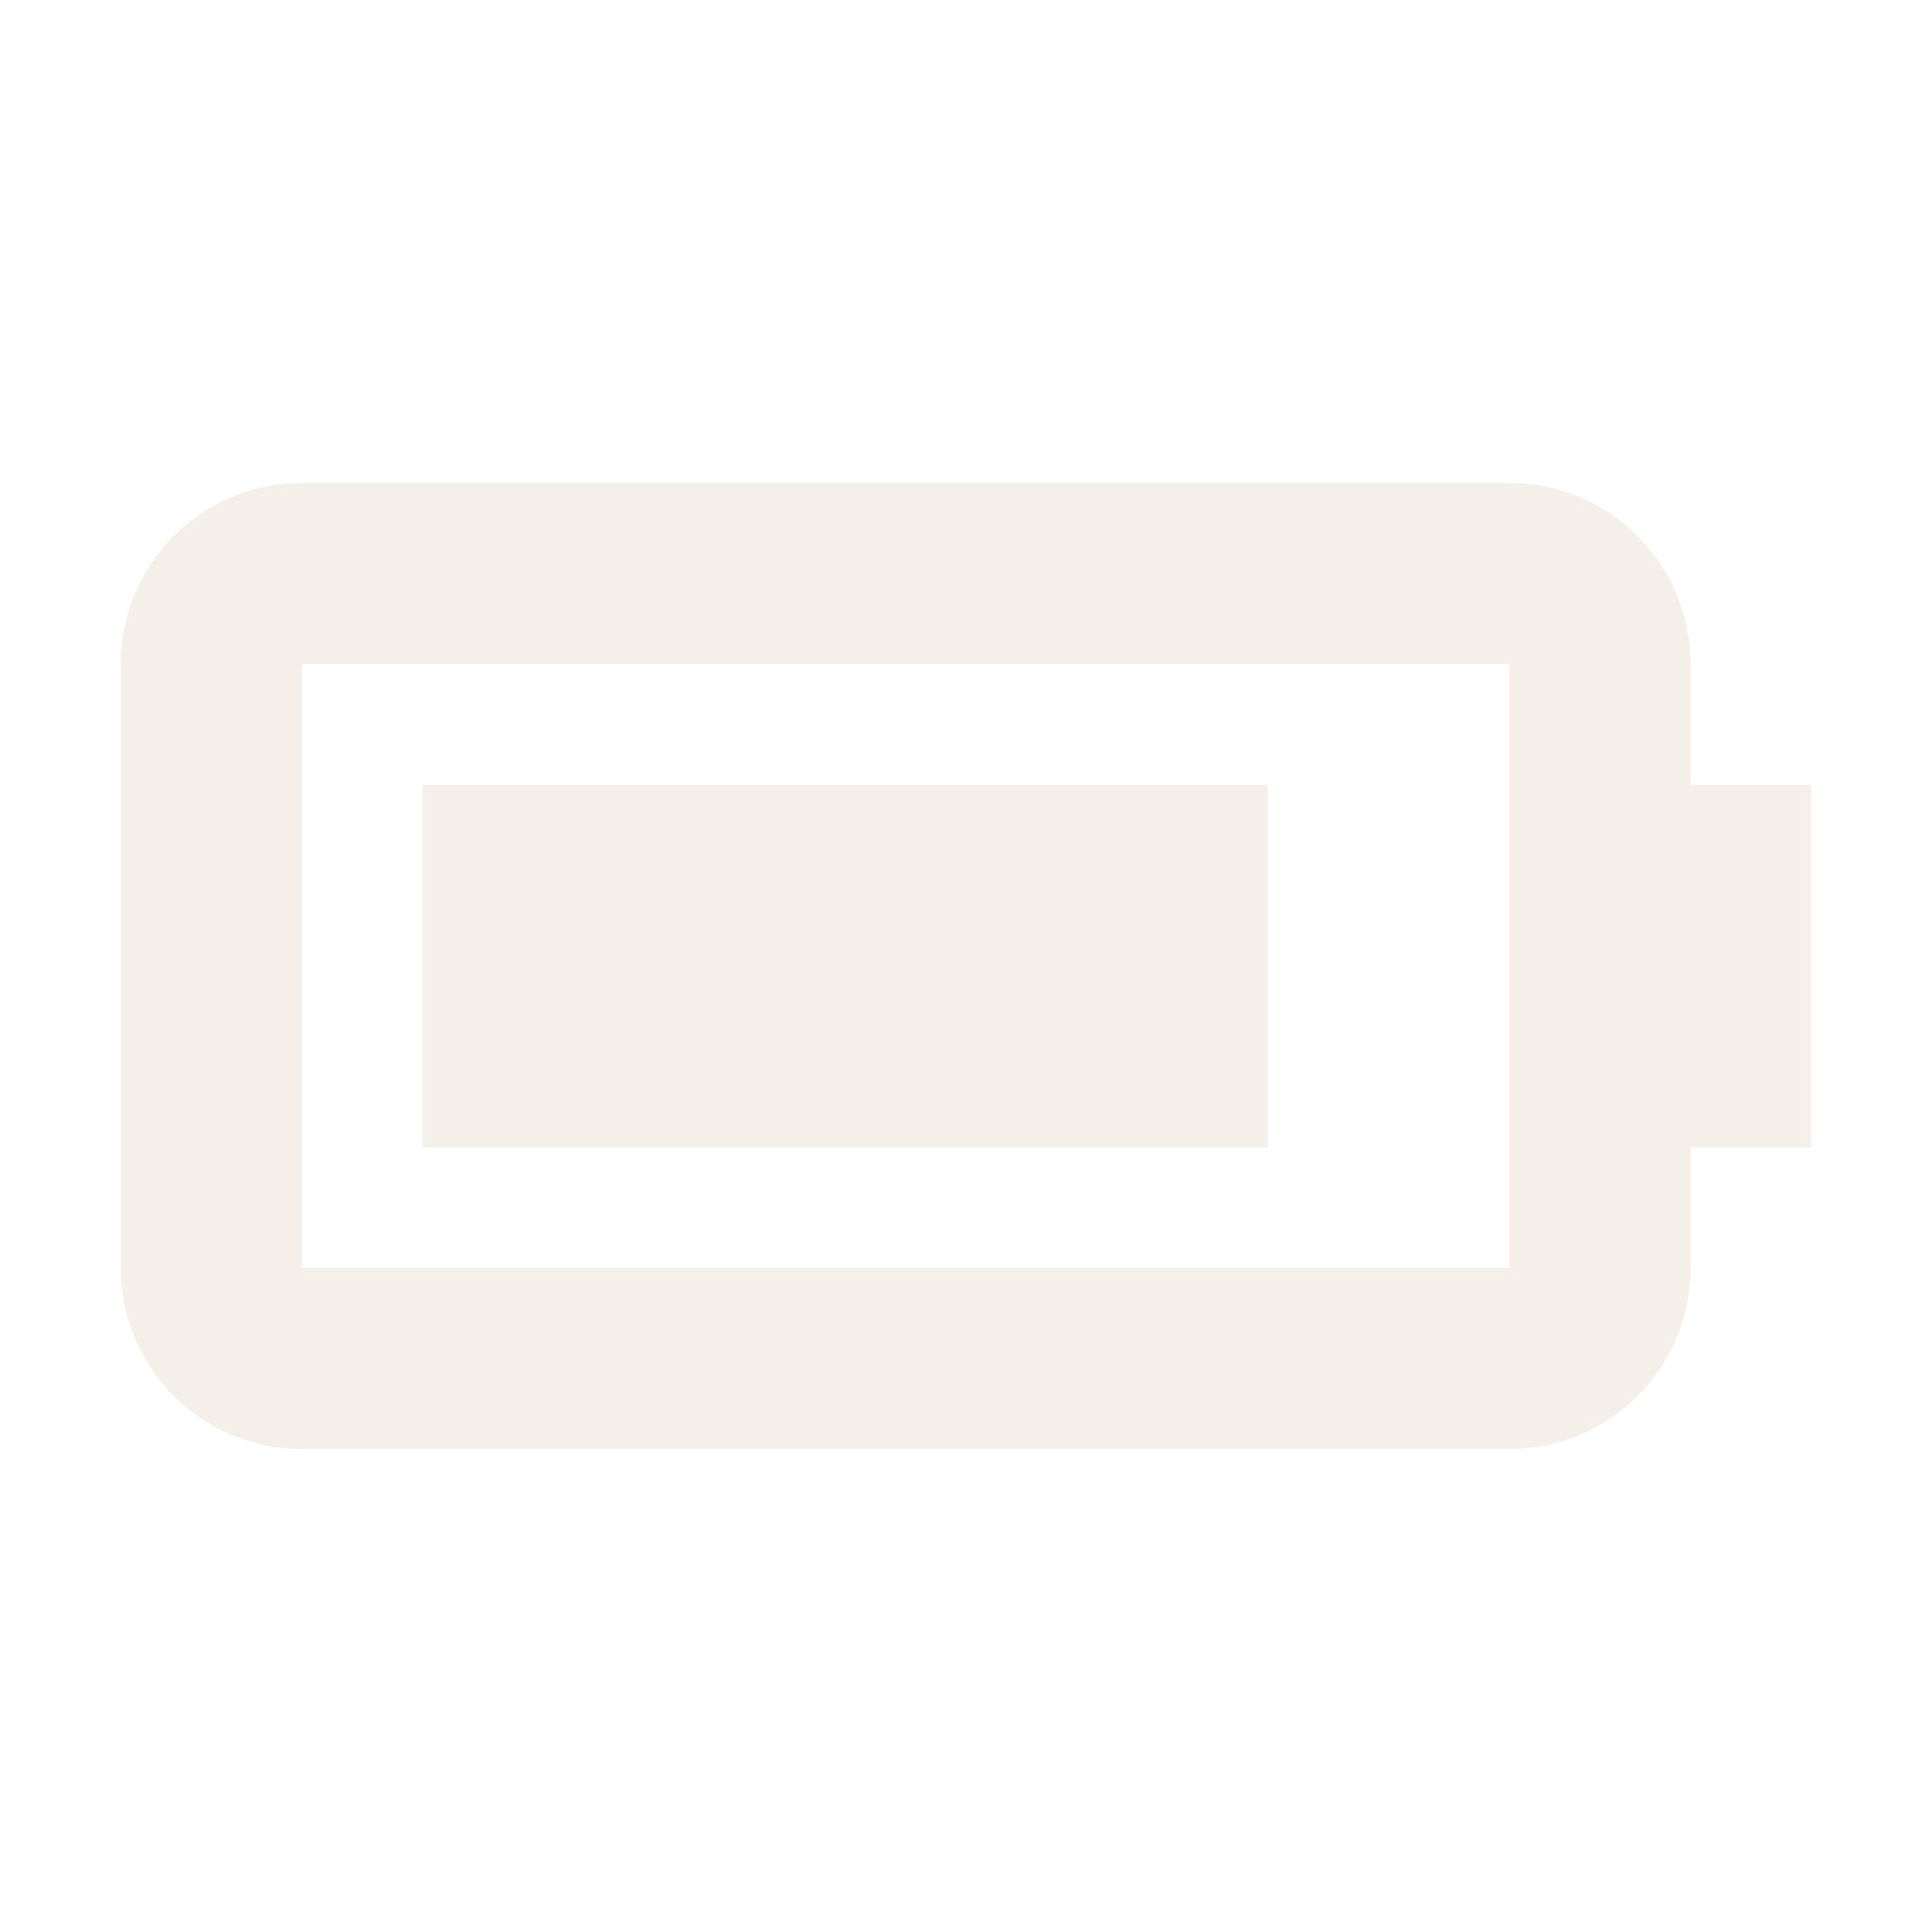
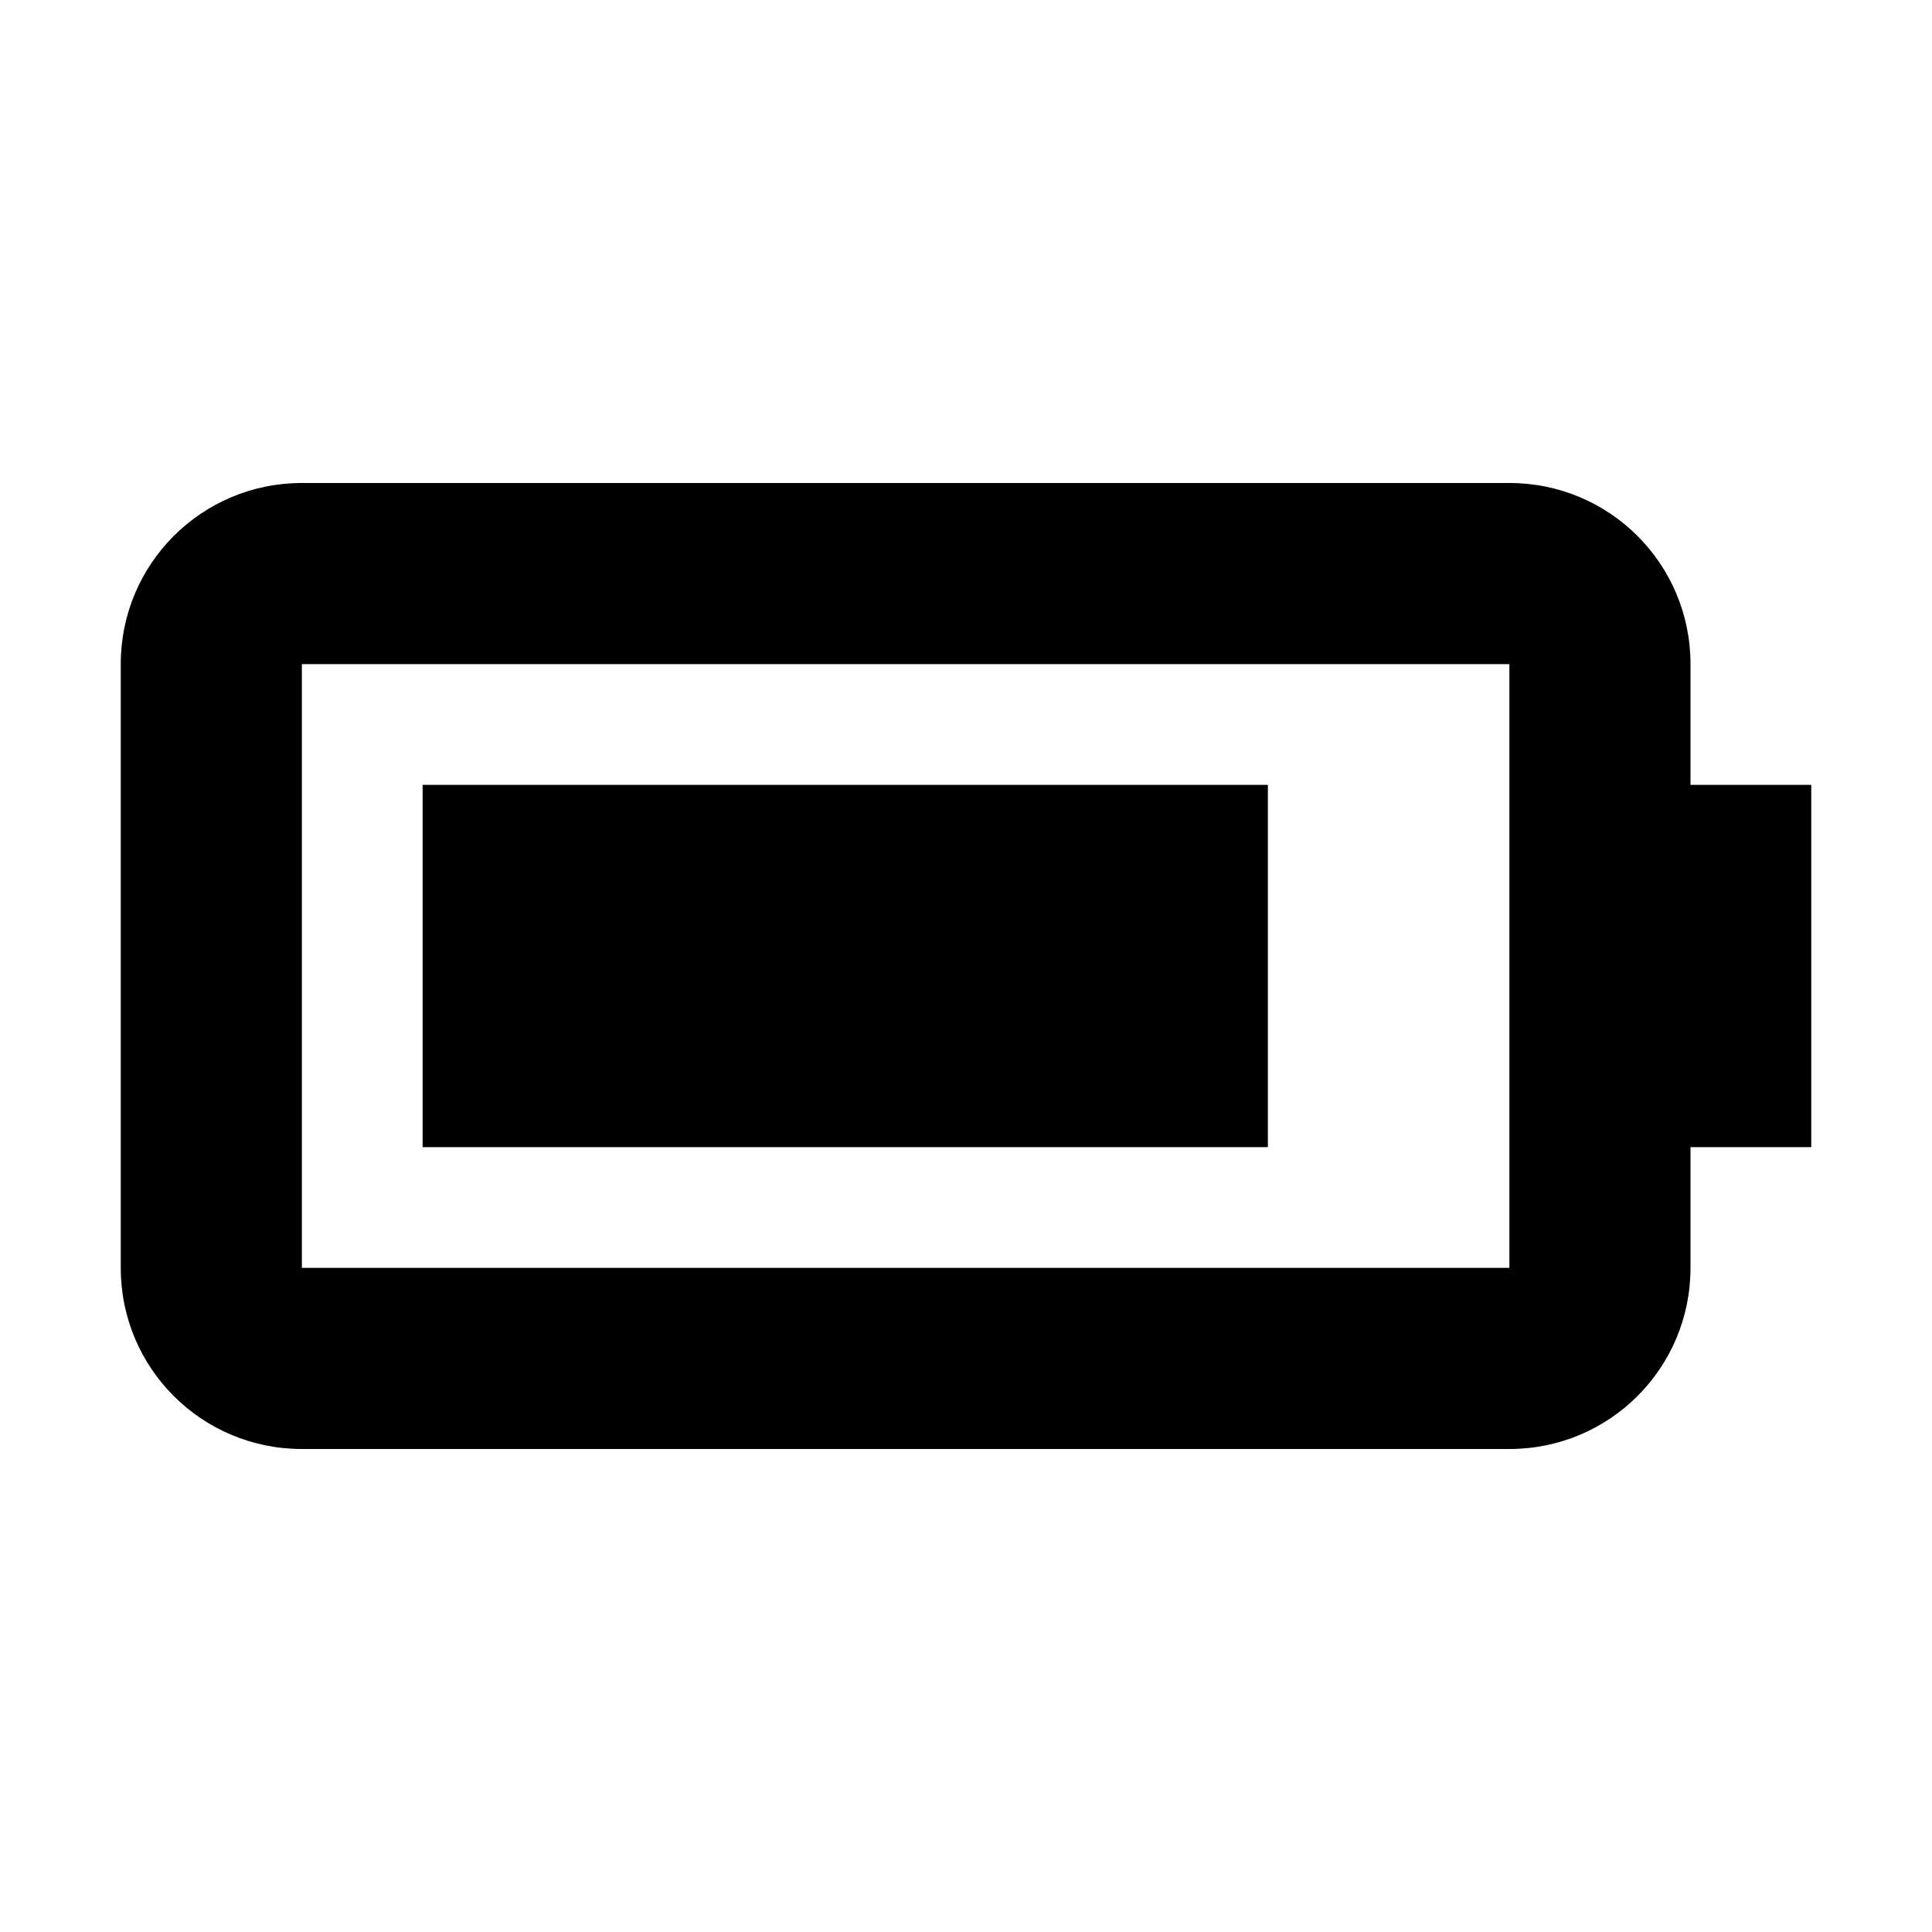
<svg xmlns="http://www.w3.org/2000/svg" width="16" height="16" viewBox="0 0 16 16">
-   <path fill="#F4F0E9" d="M2.5 4C1.67 4 1 4.67 1 5.5v5c0 .83.67 1.5 1.5 1.5h10c.83 0 1.5-.67 1.5-1.5v-1h1V6.5h-1v-1C14 4.67 13.33 4 12.5 4h-10zm0 1.5h10v5h-10v-5zm1 1v3h7v-3h-7z" />
+   <path fill="currentColor" d="M2.5 4C1.67 4 1 4.67 1 5.5v5c0 .83.67 1.5 1.5 1.5h10c.83 0 1.5-.67 1.5-1.5v-1h1V6.5h-1v-1C14 4.67 13.33 4 12.5 4h-10zm0 1.5h10v5h-10v-5zm1 1v3h7v-3h-7z" />
</svg>
